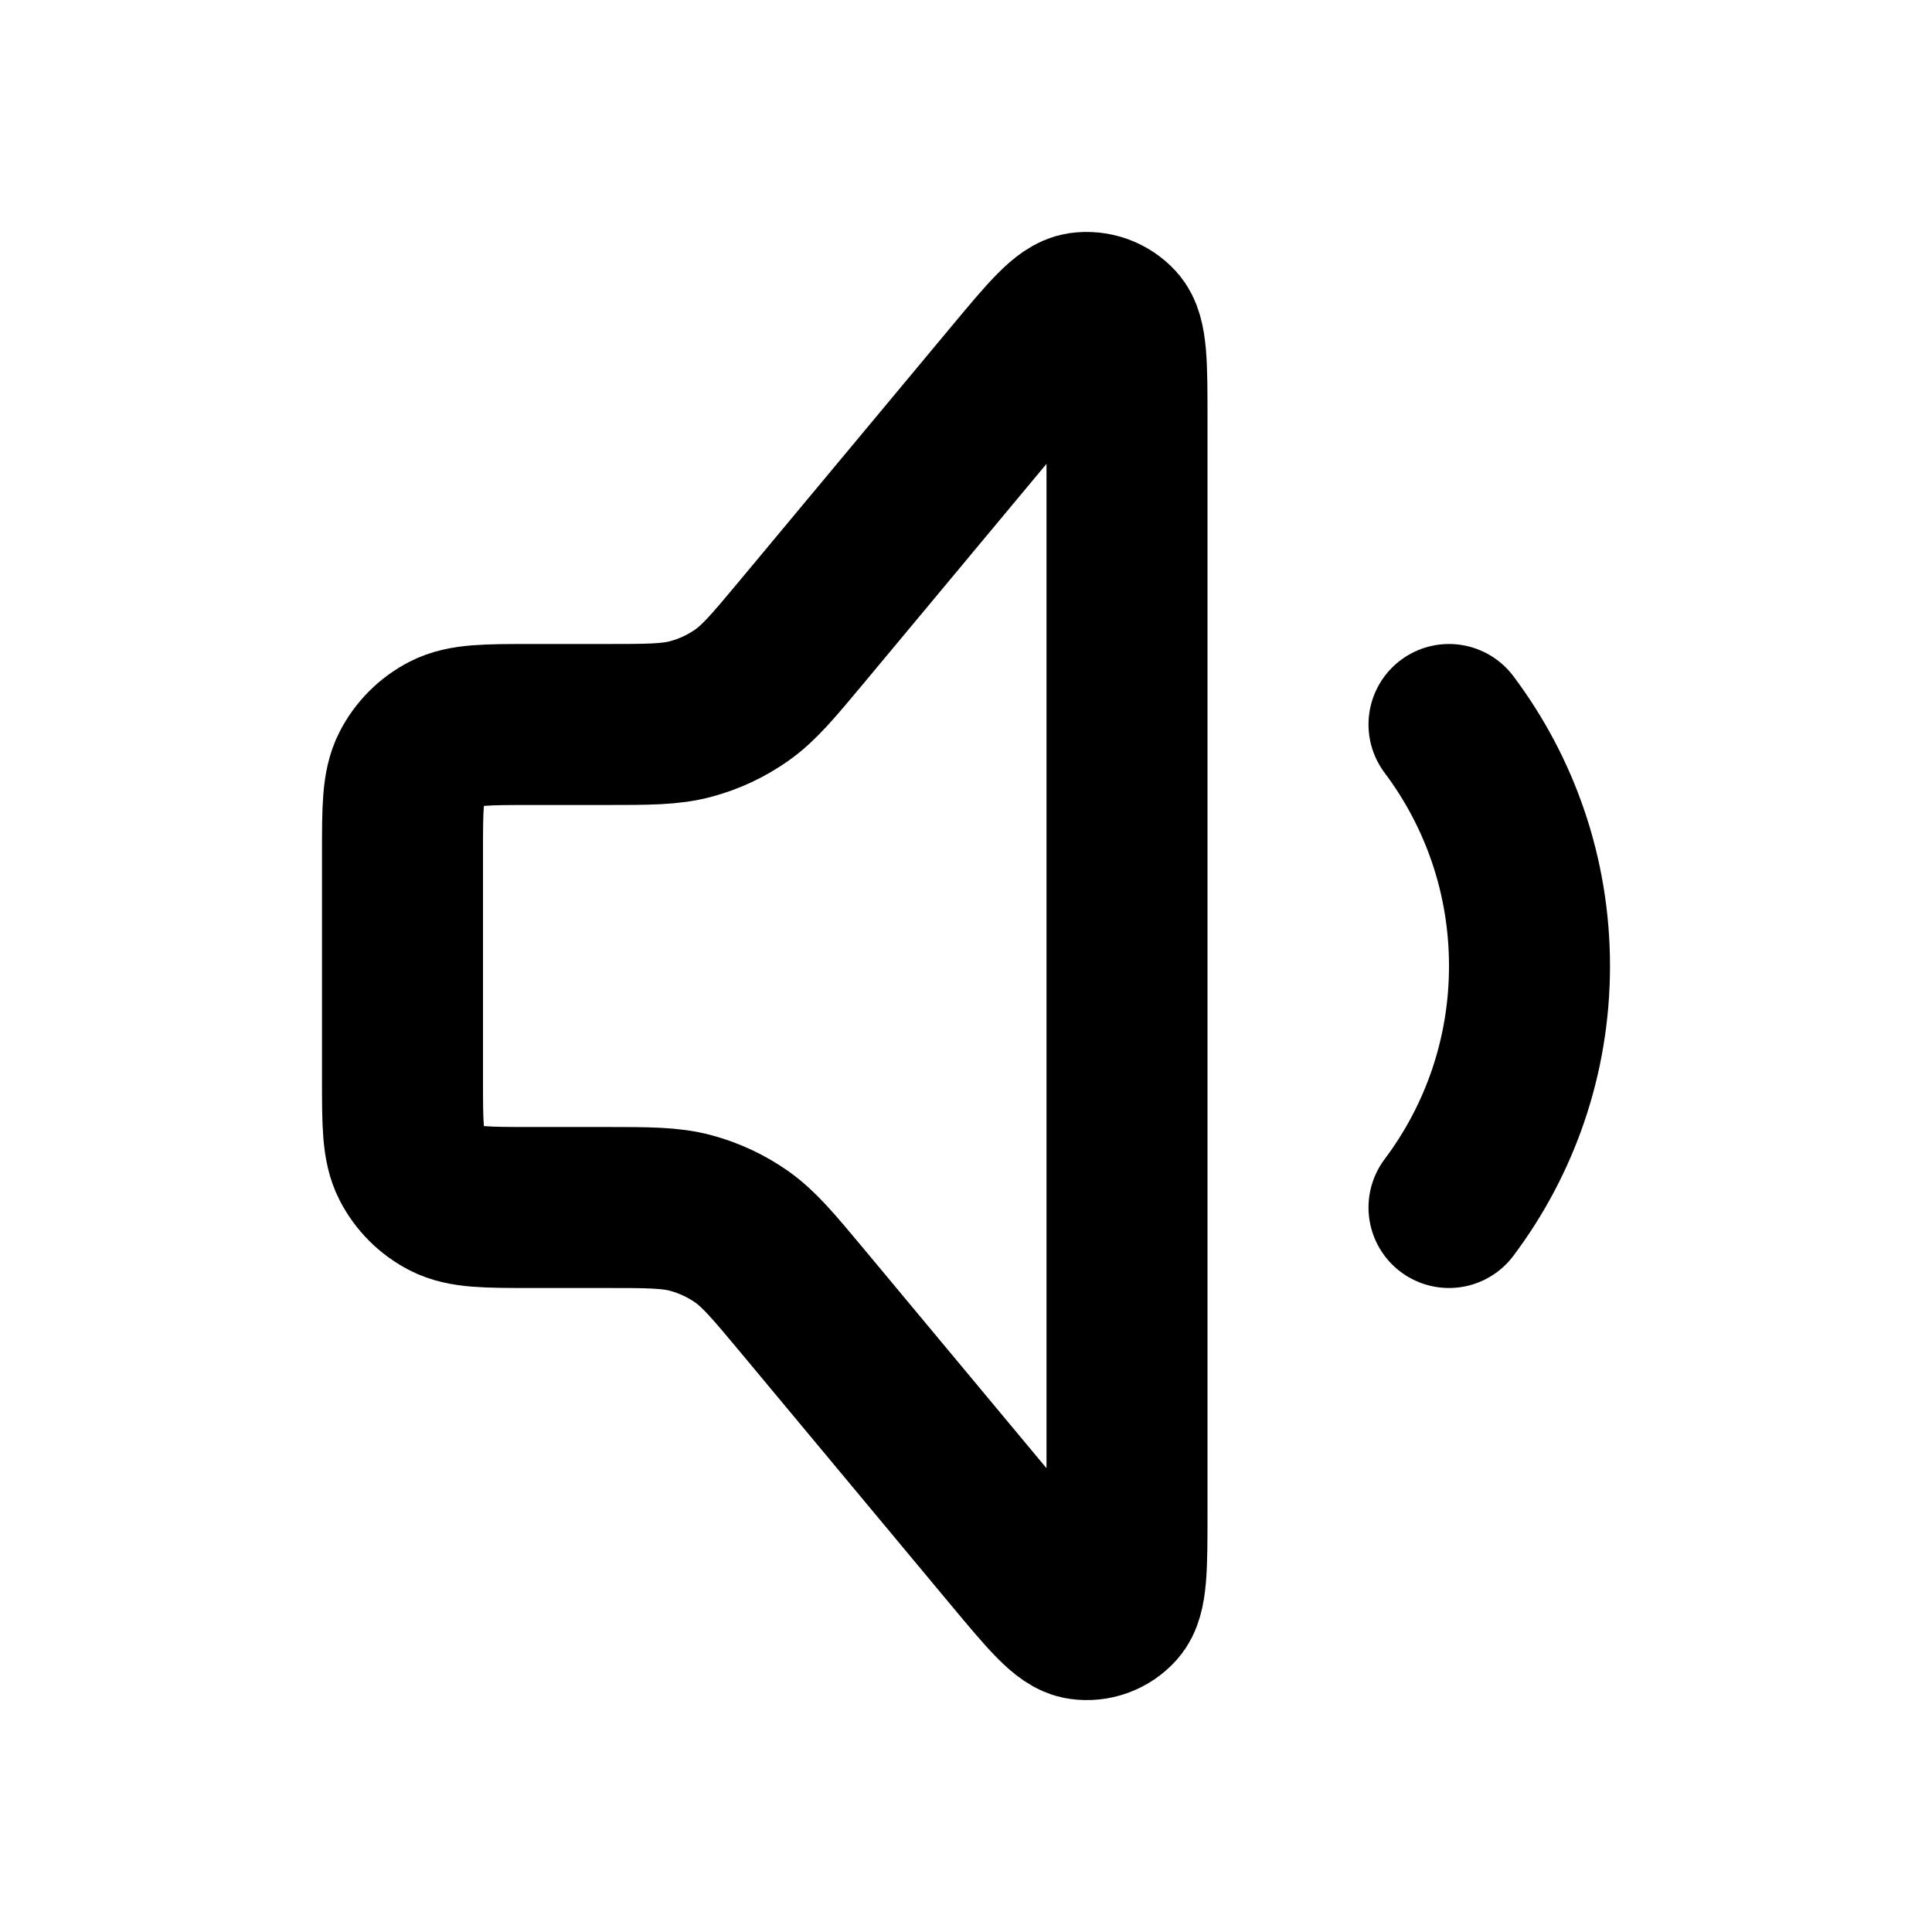
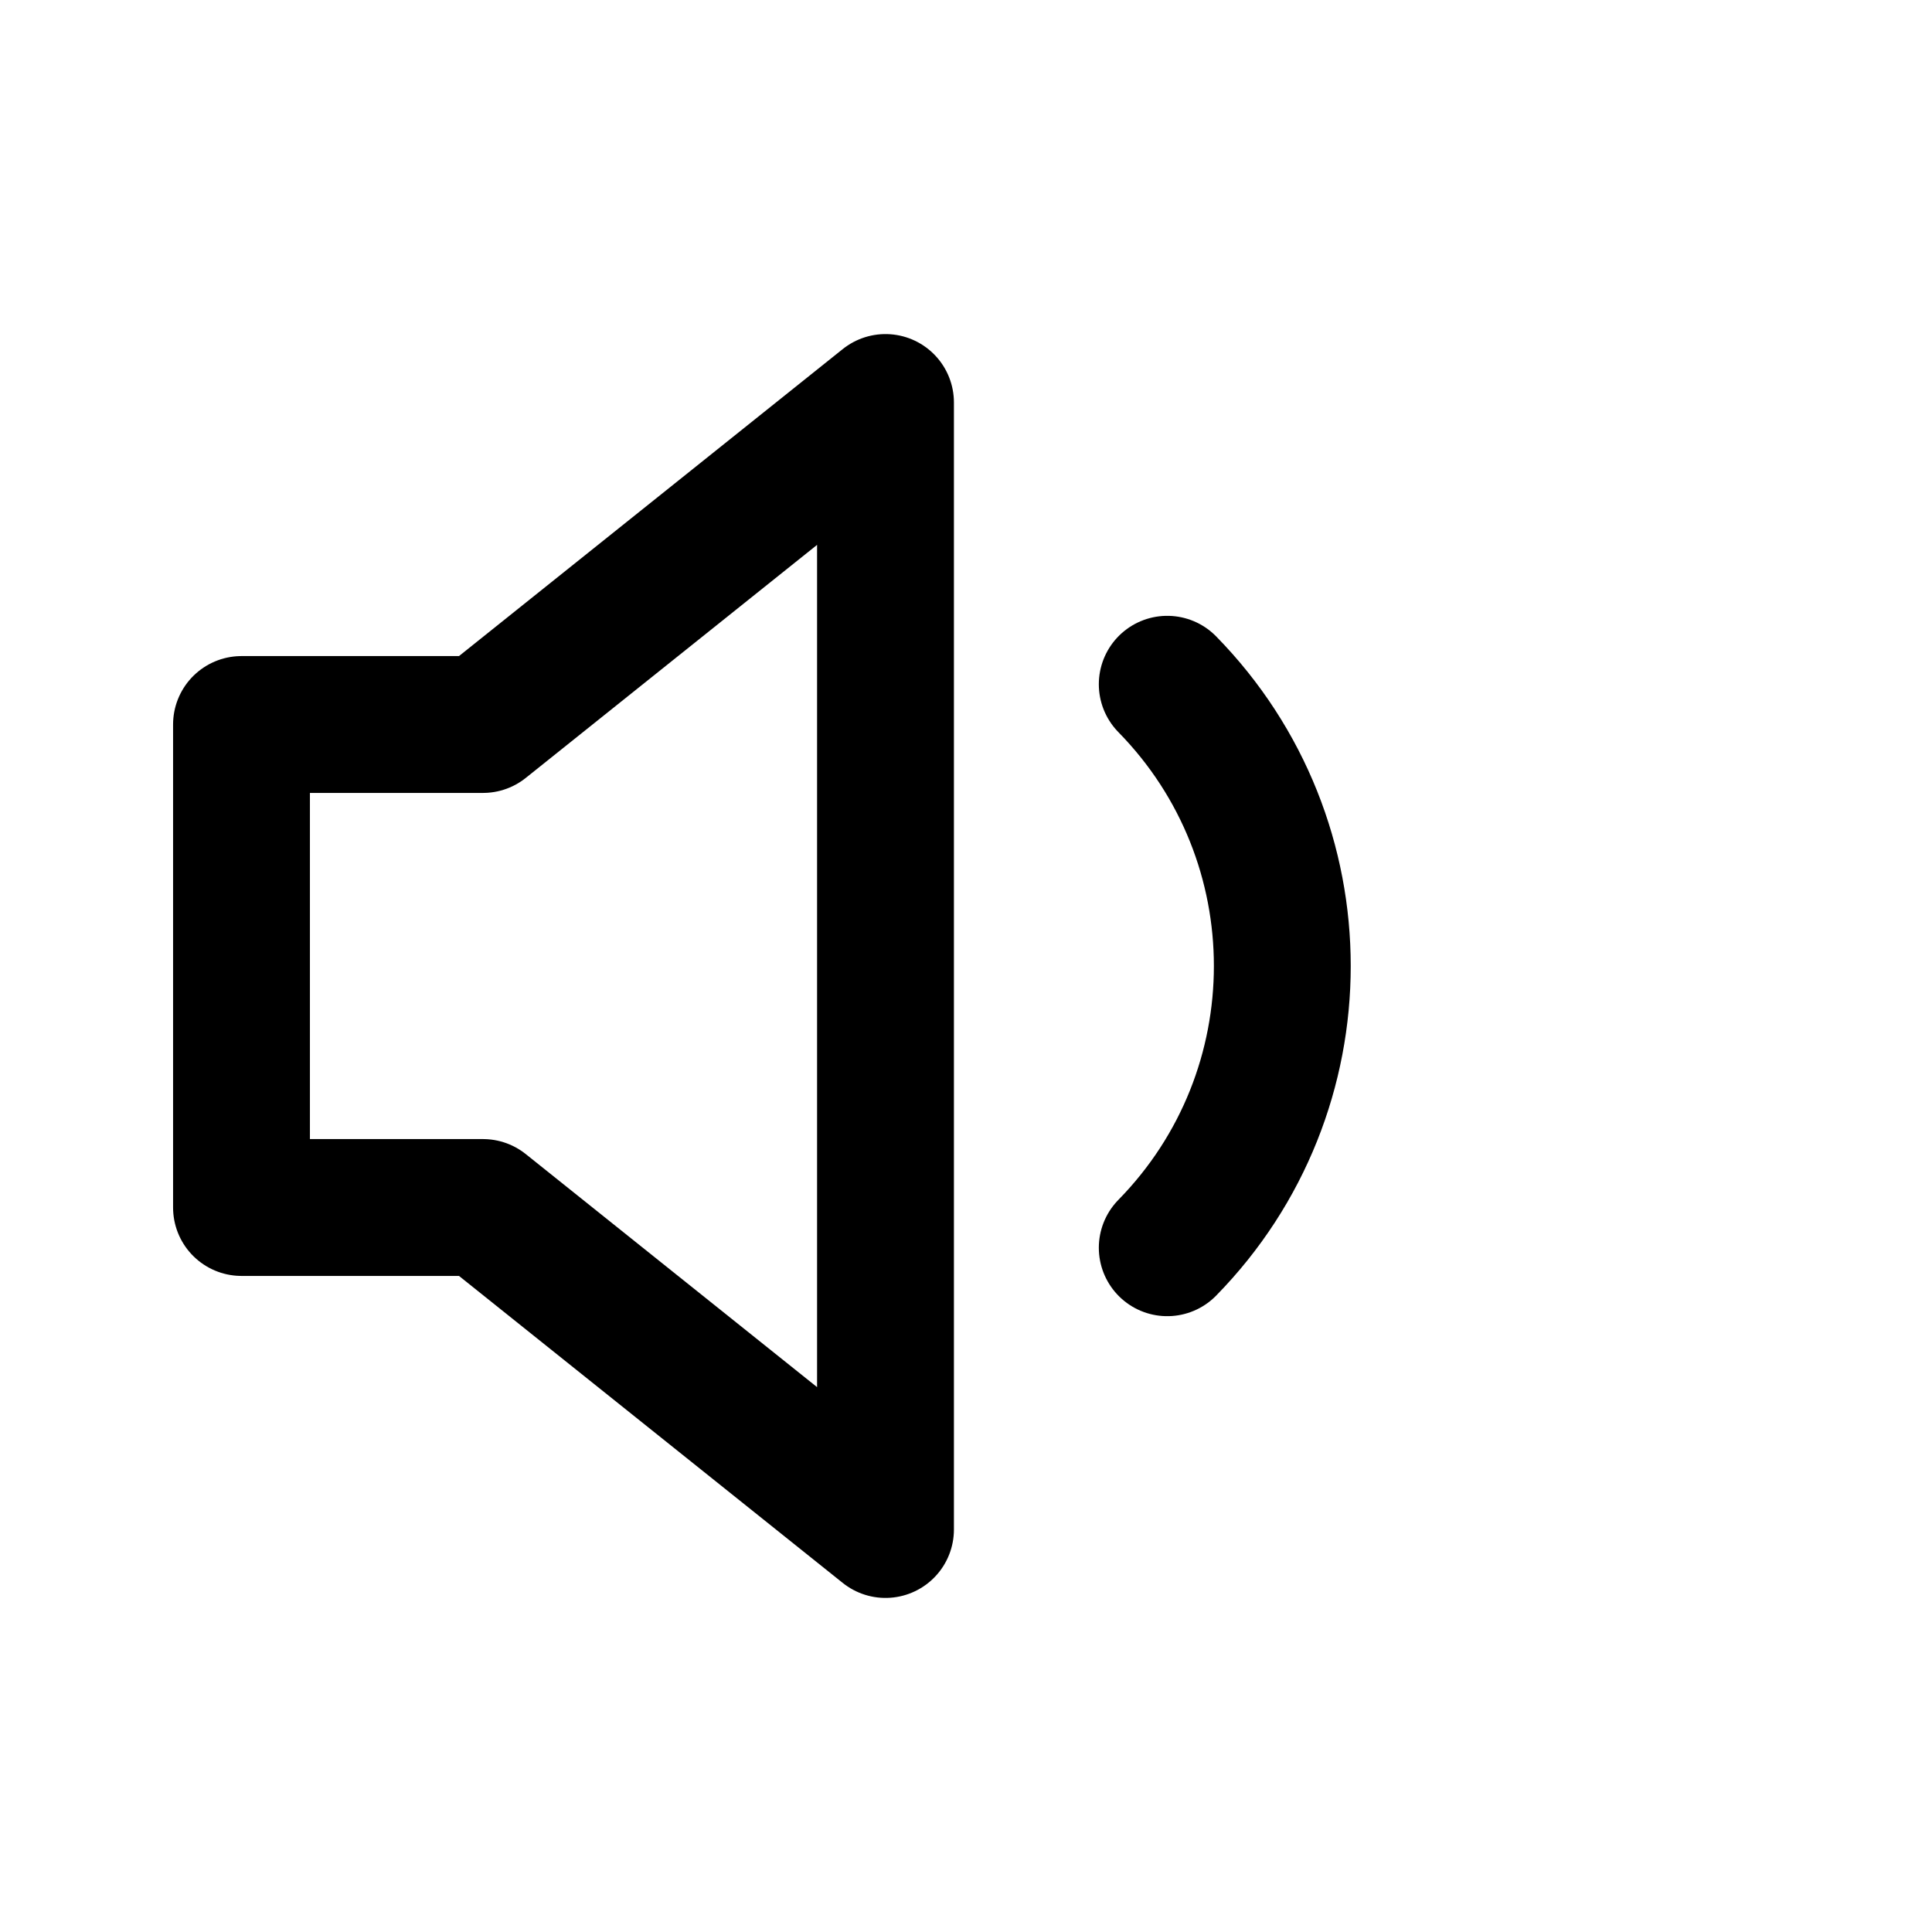
- <svg xmlns="http://www.w3.org/2000/svg" width="800px" height="800px" viewBox="0 0 24 24" fill="none">
-   <path d="M18 9C18.628 9.836 19 10.874 19 12C19 13.126 18.628 14.164 18 15M6.6 9H7.501C8.052 9 8.328 9 8.583 8.931C8.809 8.871 9.023 8.77 9.214 8.636C9.43 8.484 9.607 8.272 9.96 7.849L12.585 4.698C13.021 4.175 13.239 3.913 13.429 3.886C13.594 3.863 13.76 3.923 13.871 4.046C14 4.189 14 4.529 14 5.21V18.79C14 19.471 14 19.811 13.871 19.954C13.76 20.078 13.594 20.138 13.429 20.114C13.239 20.087 13.021 19.825 12.585 19.303L9.96 16.151C9.607 15.728 9.43 15.517 9.214 15.364C9.023 15.23 8.809 15.13 8.583 15.069C8.328 15 8.052 15 7.501 15H6.6C6.04 15 5.76 15 5.546 14.891C5.358 14.795 5.205 14.642 5.109 14.454C5 14.24 5 13.96 5 13.4V10.6C5 10.04 5 9.76 5.109 9.546C5.205 9.358 5.358 9.205 5.546 9.109C5.76 9 6.04 9 6.6 9Z" stroke="currentColor" stroke-width="2" stroke-linecap="round" stroke-linejoin="round" />
+ <svg xmlns="http://www.w3.org/2000/svg" viewBox="0 0 24 24">
+   <g fill="none" stroke="currentColor" stroke-width="1.7" stroke-linecap="round" stroke-linejoin="round">
+     <path d="M11 5 6 9H3v6h3l5 4V5Z" />
+     <path d="M14.5 8.5a5 5 0 0 1 0 7" />
+   </g>
</svg>
